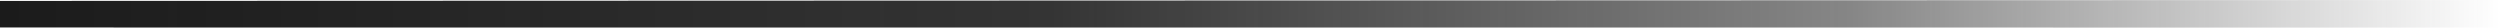
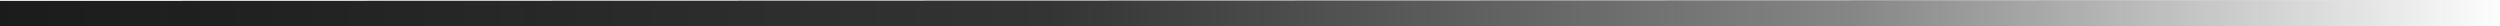
- <svg xmlns="http://www.w3.org/2000/svg" id="_Слой_2" data-name="Слой 2" width="206.45mm" height="2.28mm" viewBox="0 0 585.21 6.45">
+ <svg xmlns="http://www.w3.org/2000/svg" viewBox="0 0 585 6" width="100%" height="6.45" preserveAspectRatio="none">
  <defs>
-     <style>
-       .cls-1 {
-         fill: url(#_Безымянный_градиент_244);
-       }
-     </style>
-     <linearGradient id="_Безымянный_градиент_244" data-name="Безымянный градиент 244" x1="585.21" y1="3.23" x2="0" y2="3.23" gradientUnits="userSpaceOnUse">
+     <linearGradient id="grad" x1="1" y1="0" x2="0" y2="0" gradientUnits="objectBoundingBox">
      <stop offset="0" stop-color="#1b1b1b" stop-opacity="0" />
      <stop offset=".26" stop-color="#1b1b1b" stop-opacity=".53" />
      <stop offset=".58" stop-color="#1b1b1b" stop-opacity=".89" />
      <stop offset="1" stop-color="#1b1b1b" />
    </linearGradient>
+     <style>
+       .cls-1 {
+         fill: url(#grad);
+       }
+     </style>
  </defs>
-   <g id="_Слой_1-2" data-name="Слой 1">
-     <path class="cls-1" d="M0,.21v6.22l585.21.02V0L0,.21Z" />
+   <g>
+     <path class="cls-1" d="M0,.21v6.22h585.21V0L0,.21Z" />
  </g>
</svg>
